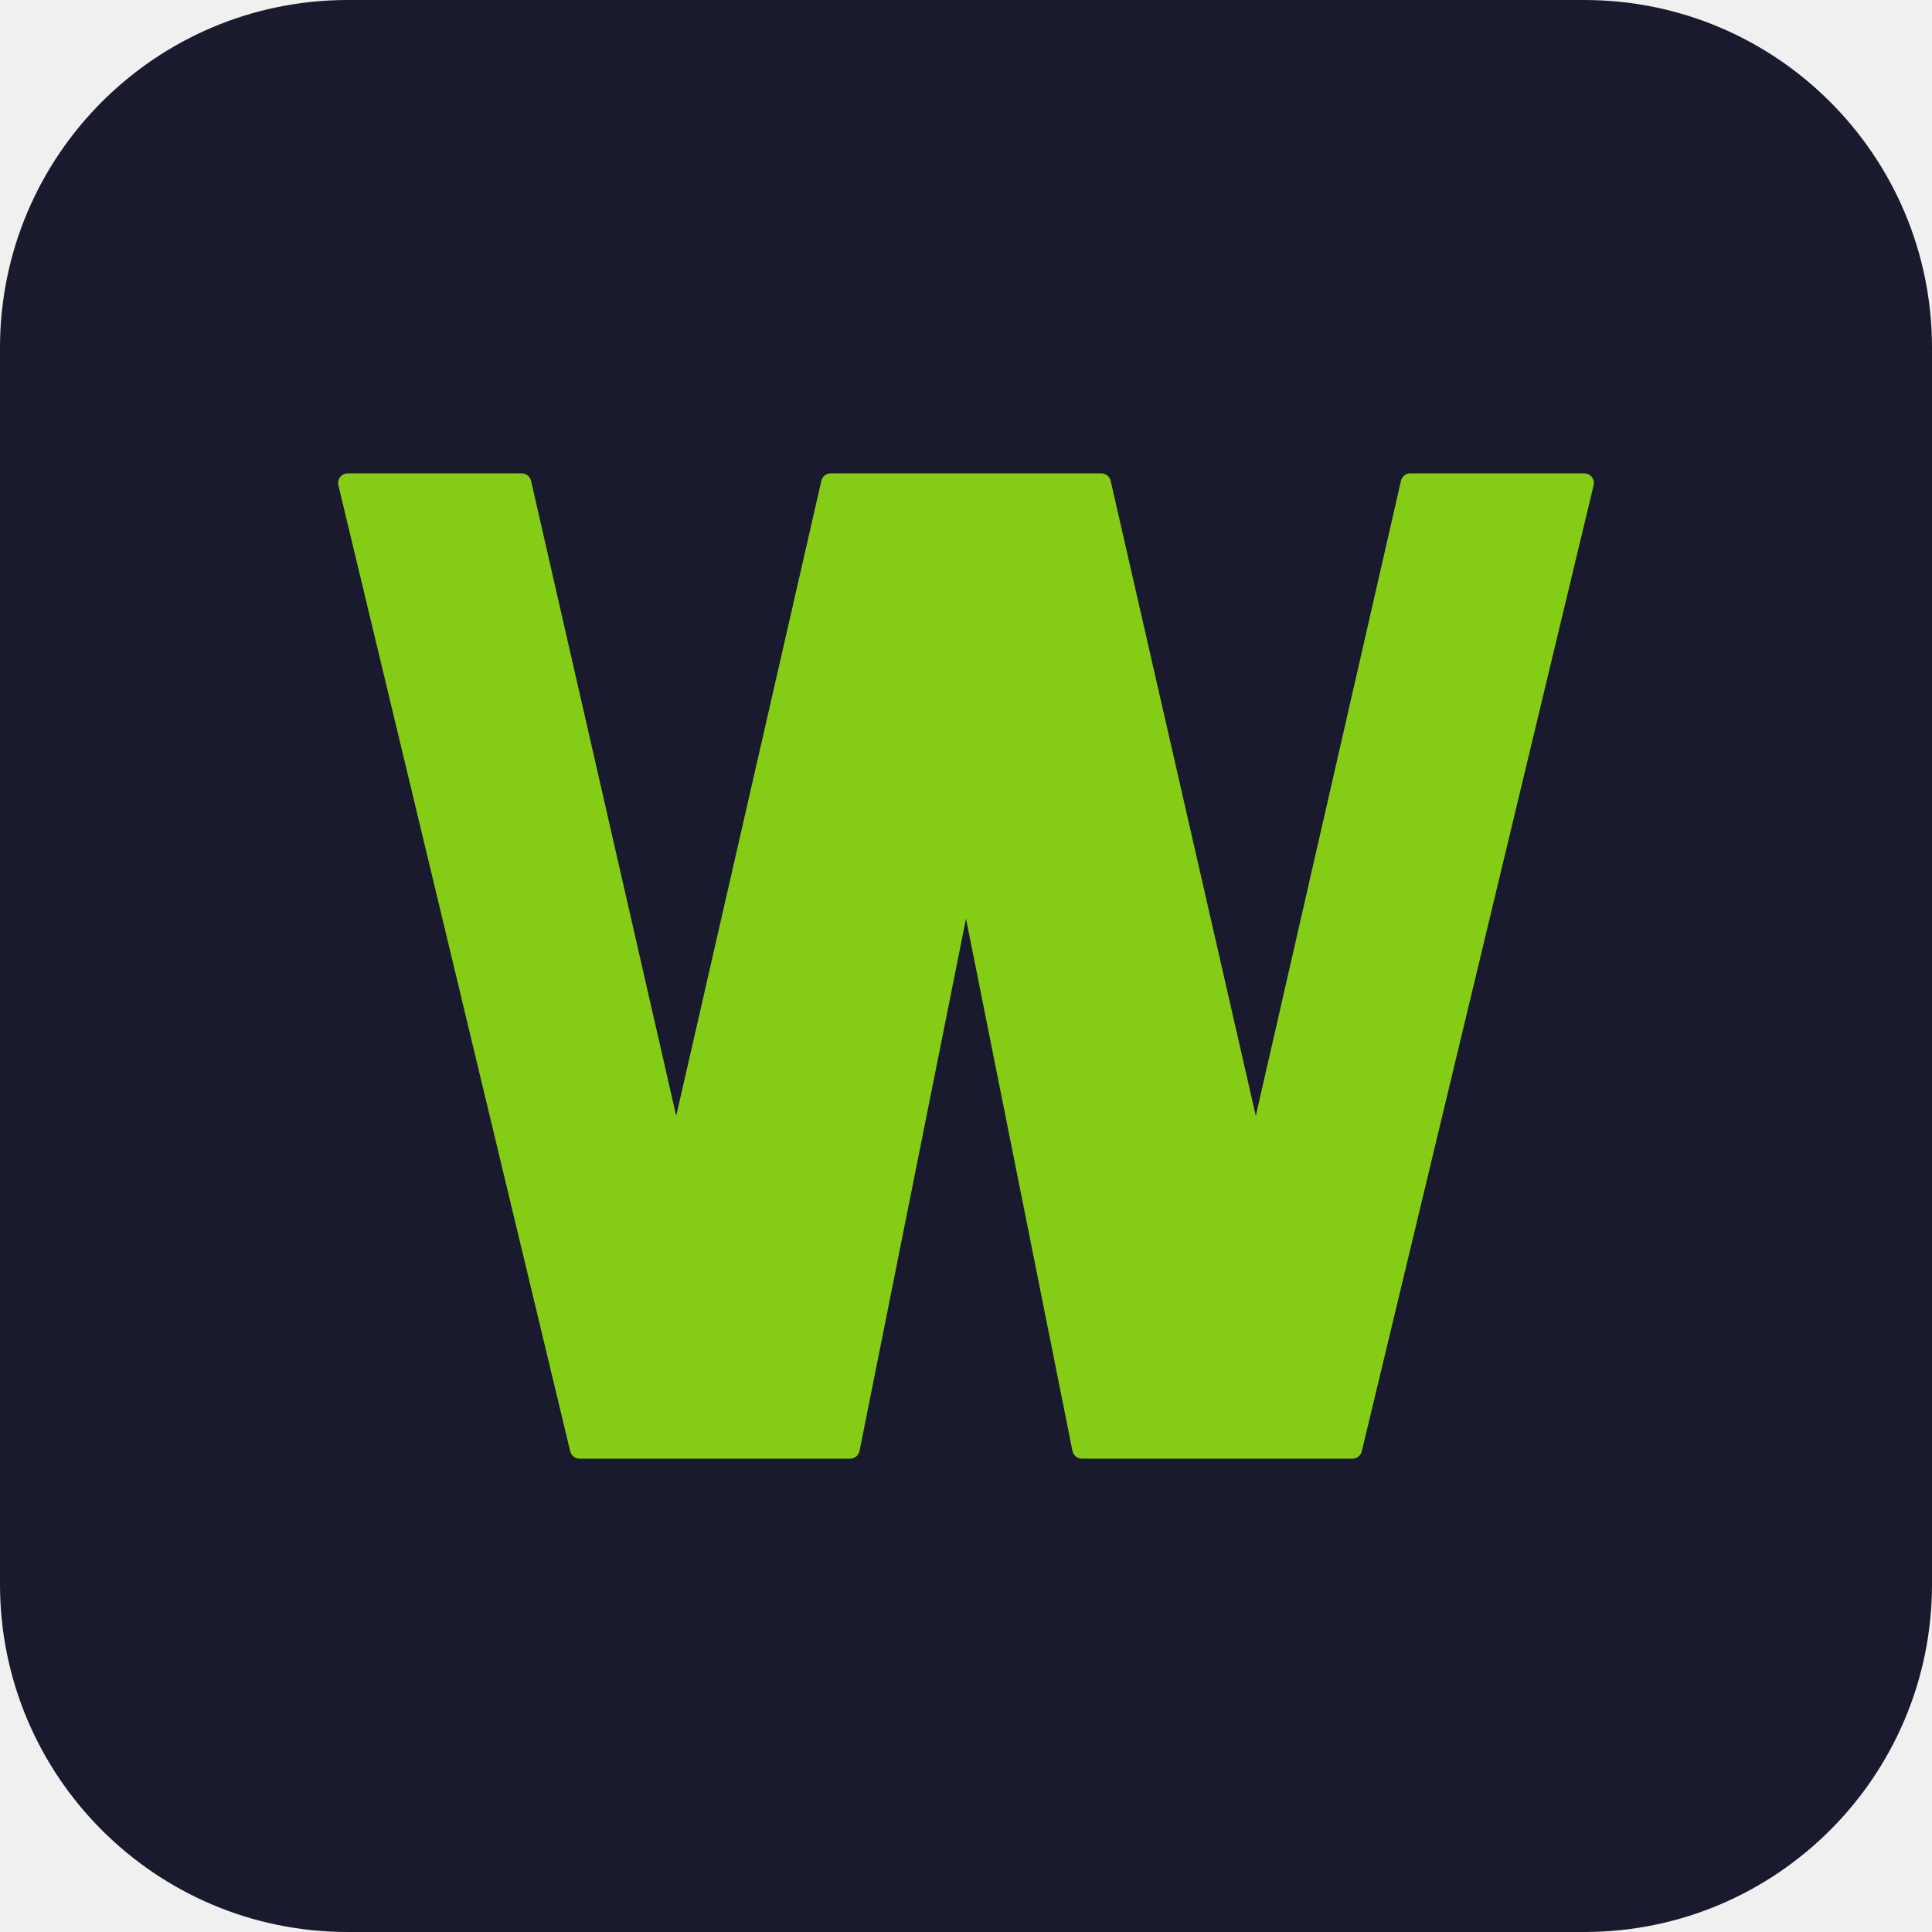
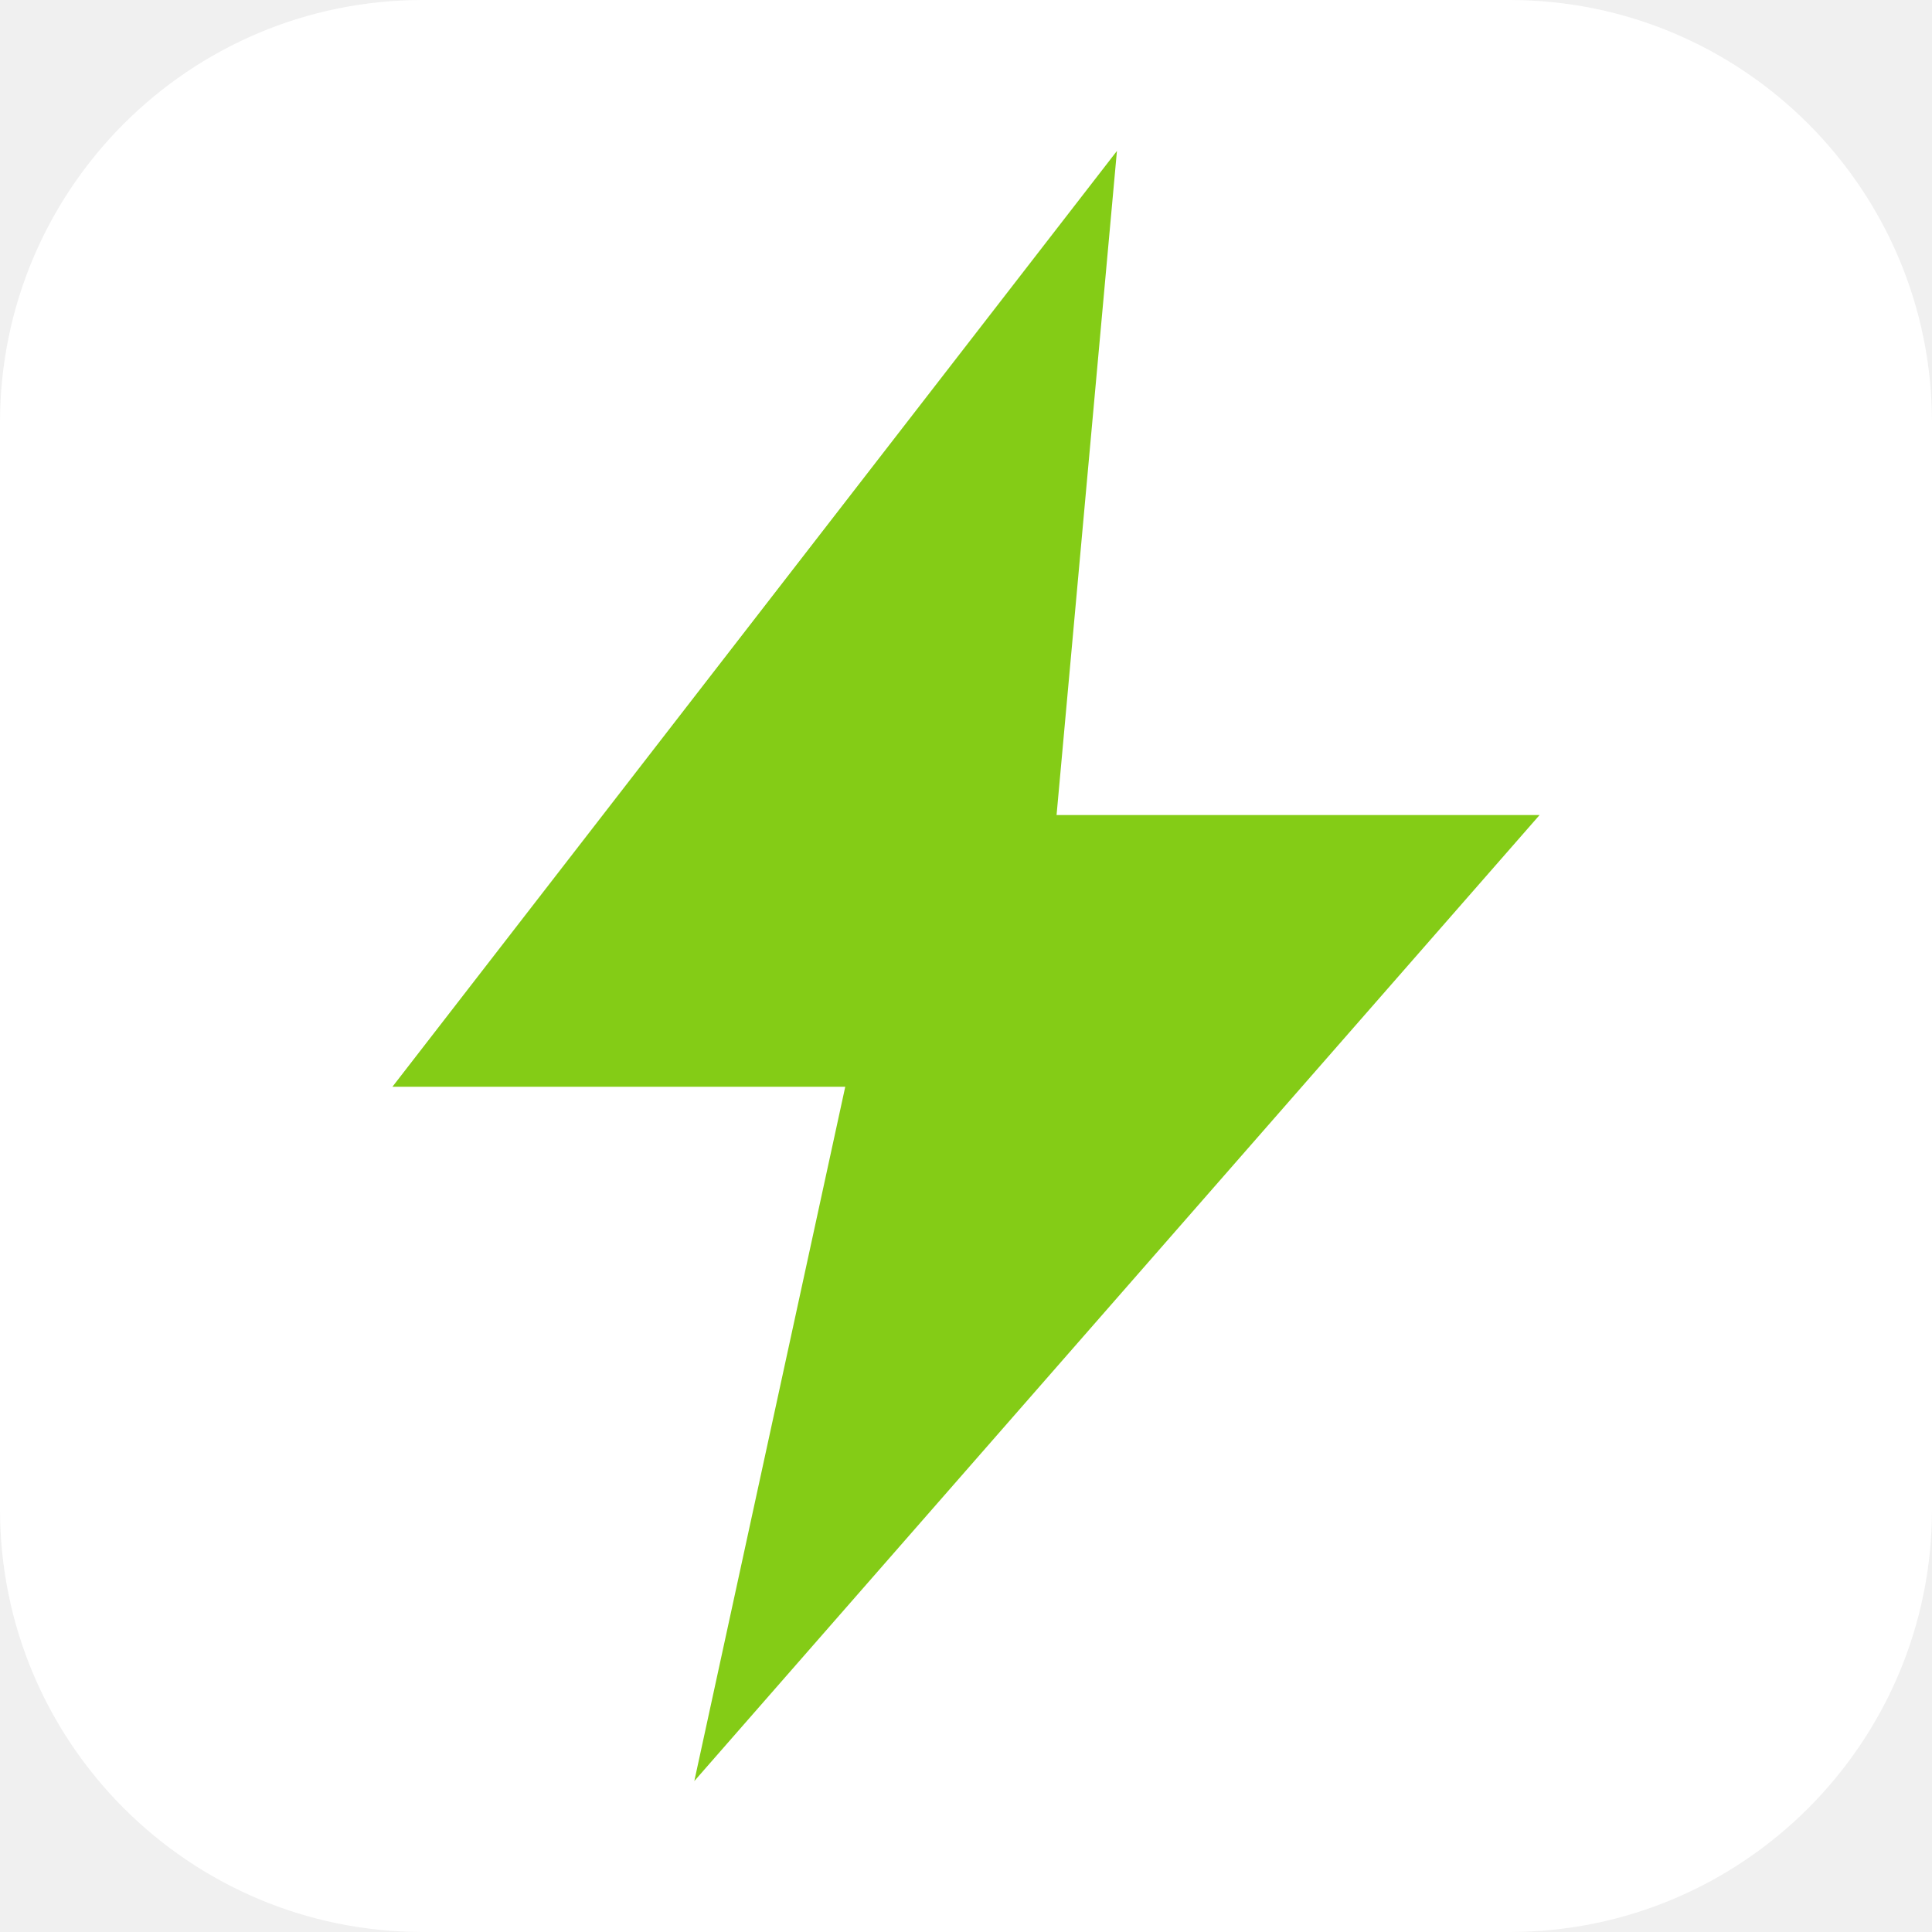
- <svg xmlns="http://www.w3.org/2000/svg" viewBox="0 0 100 100" role="img" aria-label="whoza.ai favicon">
-   <rect width="100" height="100" rx="18" fill="#1a1a2e" />
-   <path d="M 18 25 L 27 25 L 35 60 L 43 25 L 57 25 L 65 60 L 73 25 L 82 25 L 70 75 L 56 75 L 50 45 L 44 75 L 30 75 Z" fill="#84cc16" stroke="#84cc16" stroke-width="1" stroke-linejoin="round" />
+ <svg xmlns="http://www.w3.org/2000/svg" viewBox="0 0 64 64" role="img" aria-label="Whoza.ai">
+   <rect width="64" height="64" rx="14" fill="#ffffff" />
+   <polygon points="37,5 13,36 28,36 23,59 51,27 35,27" fill="#84cc16" />
</svg>
